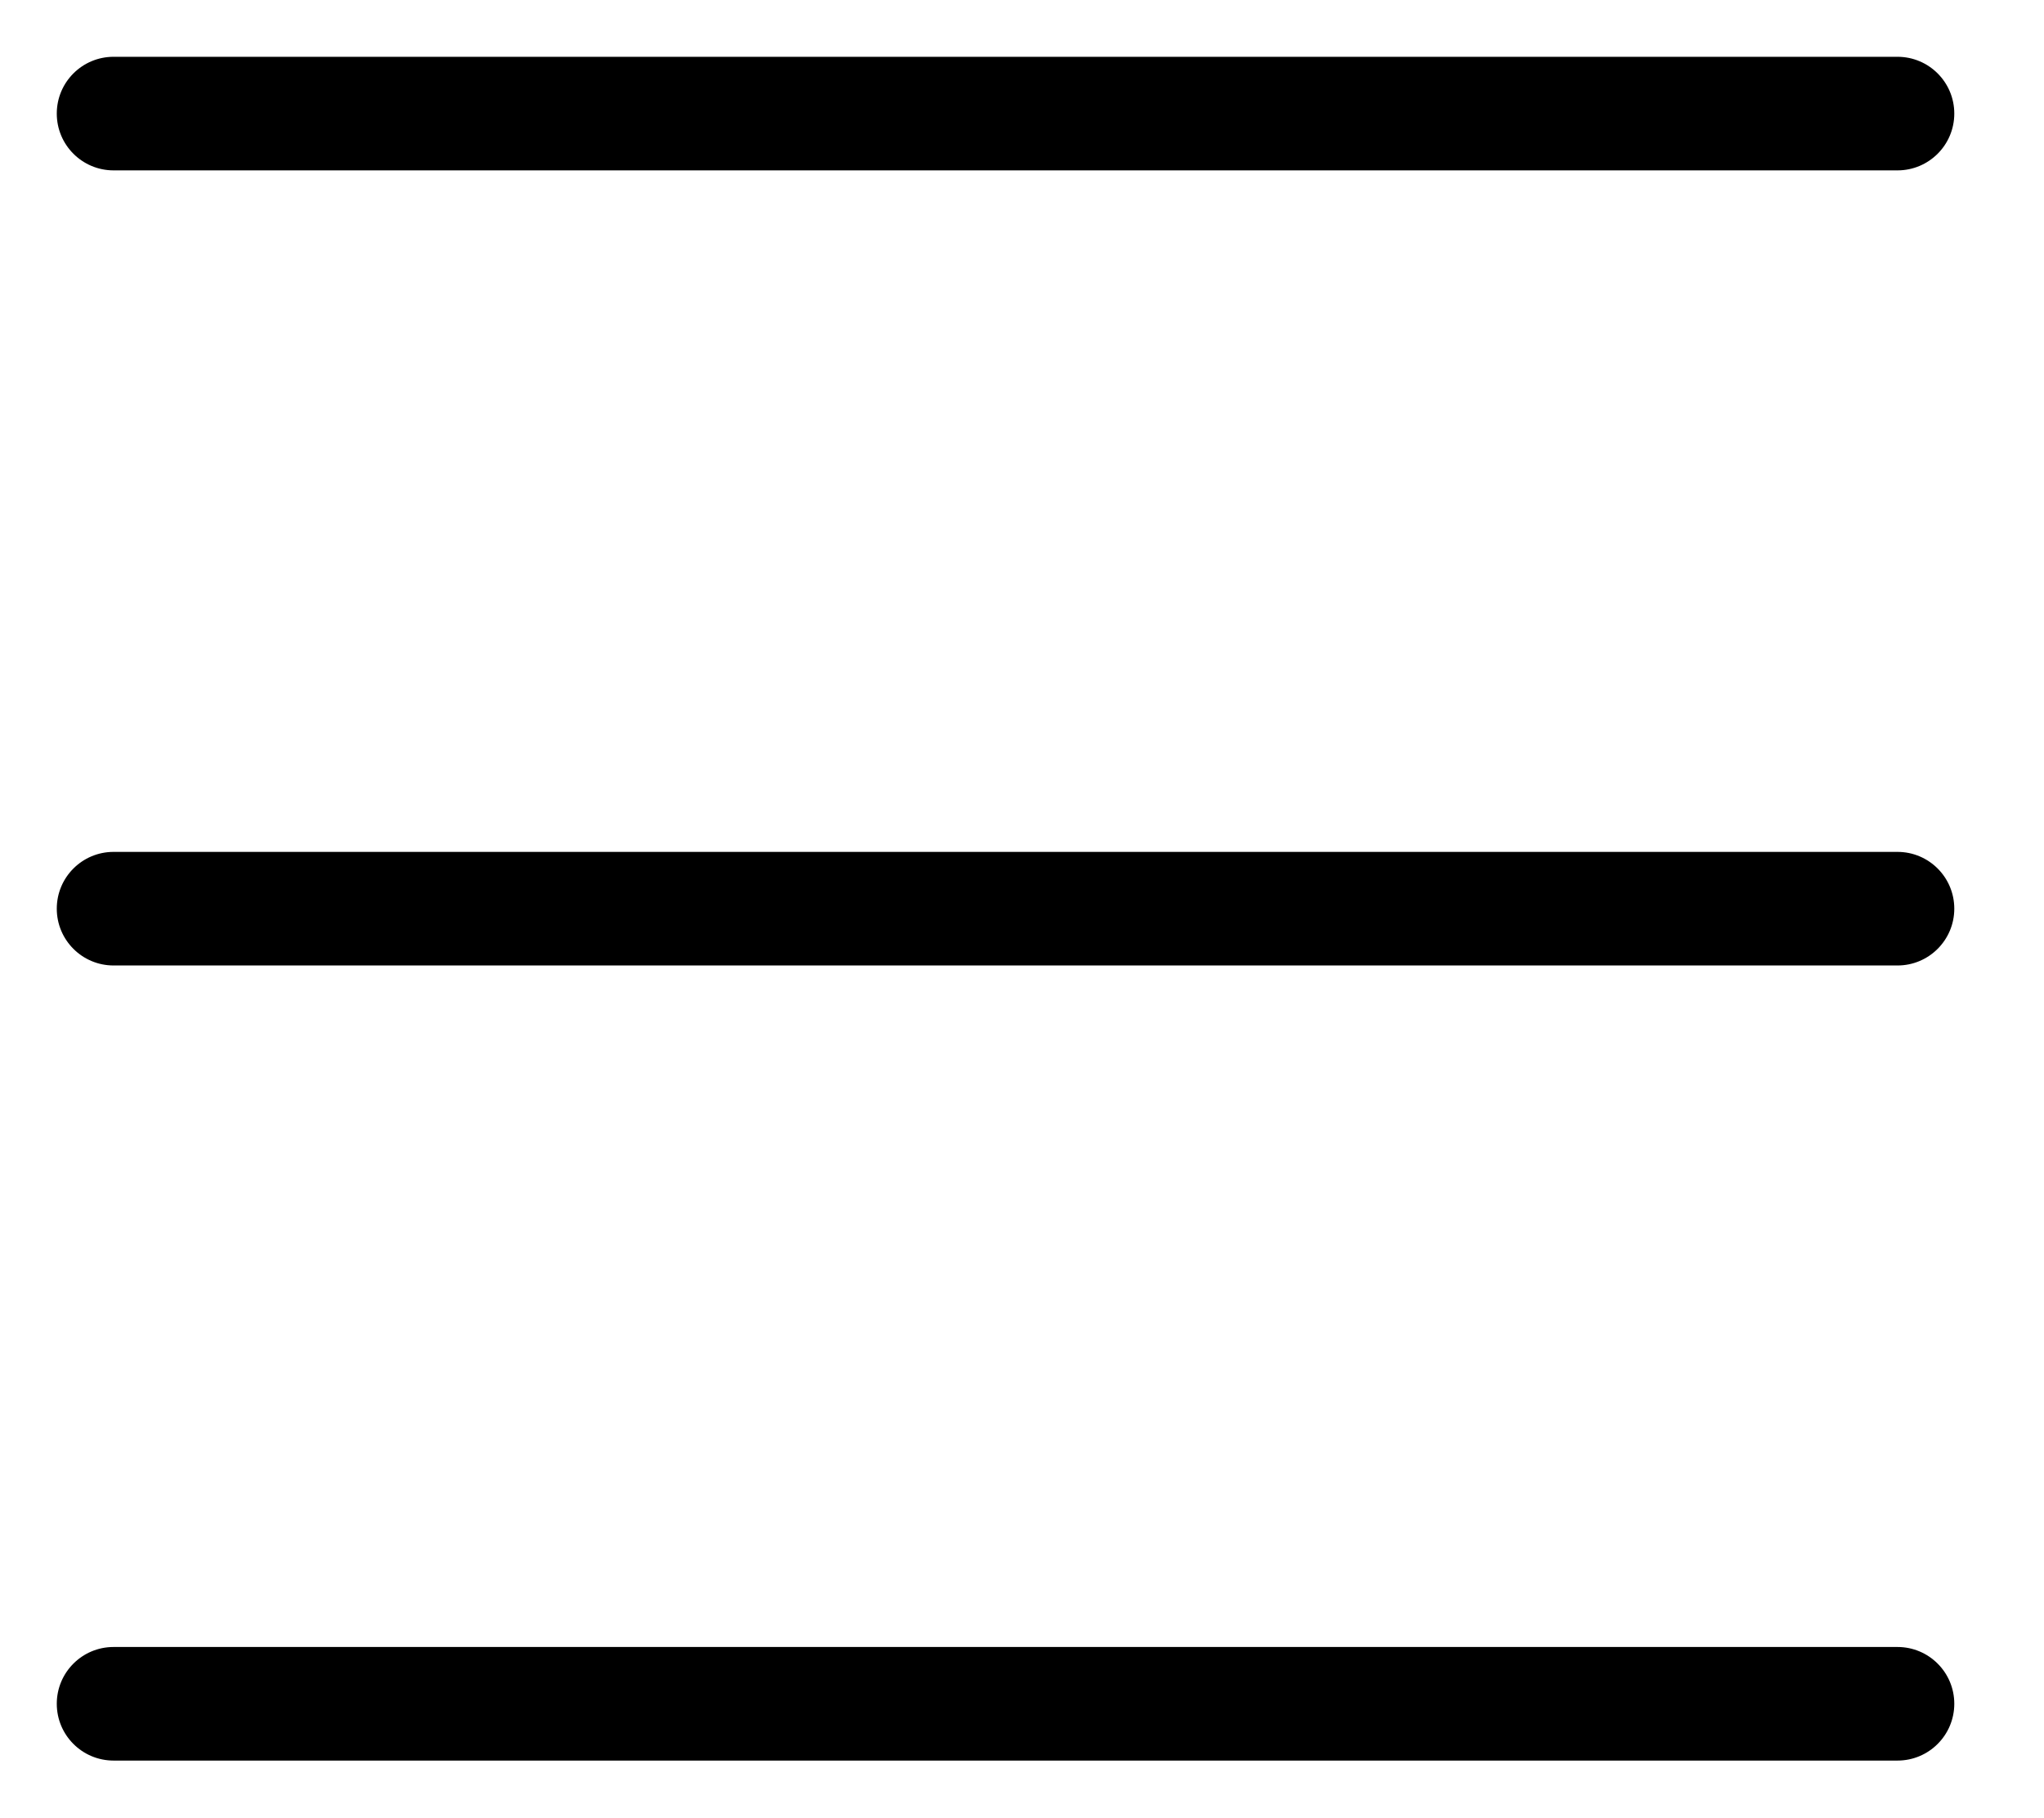
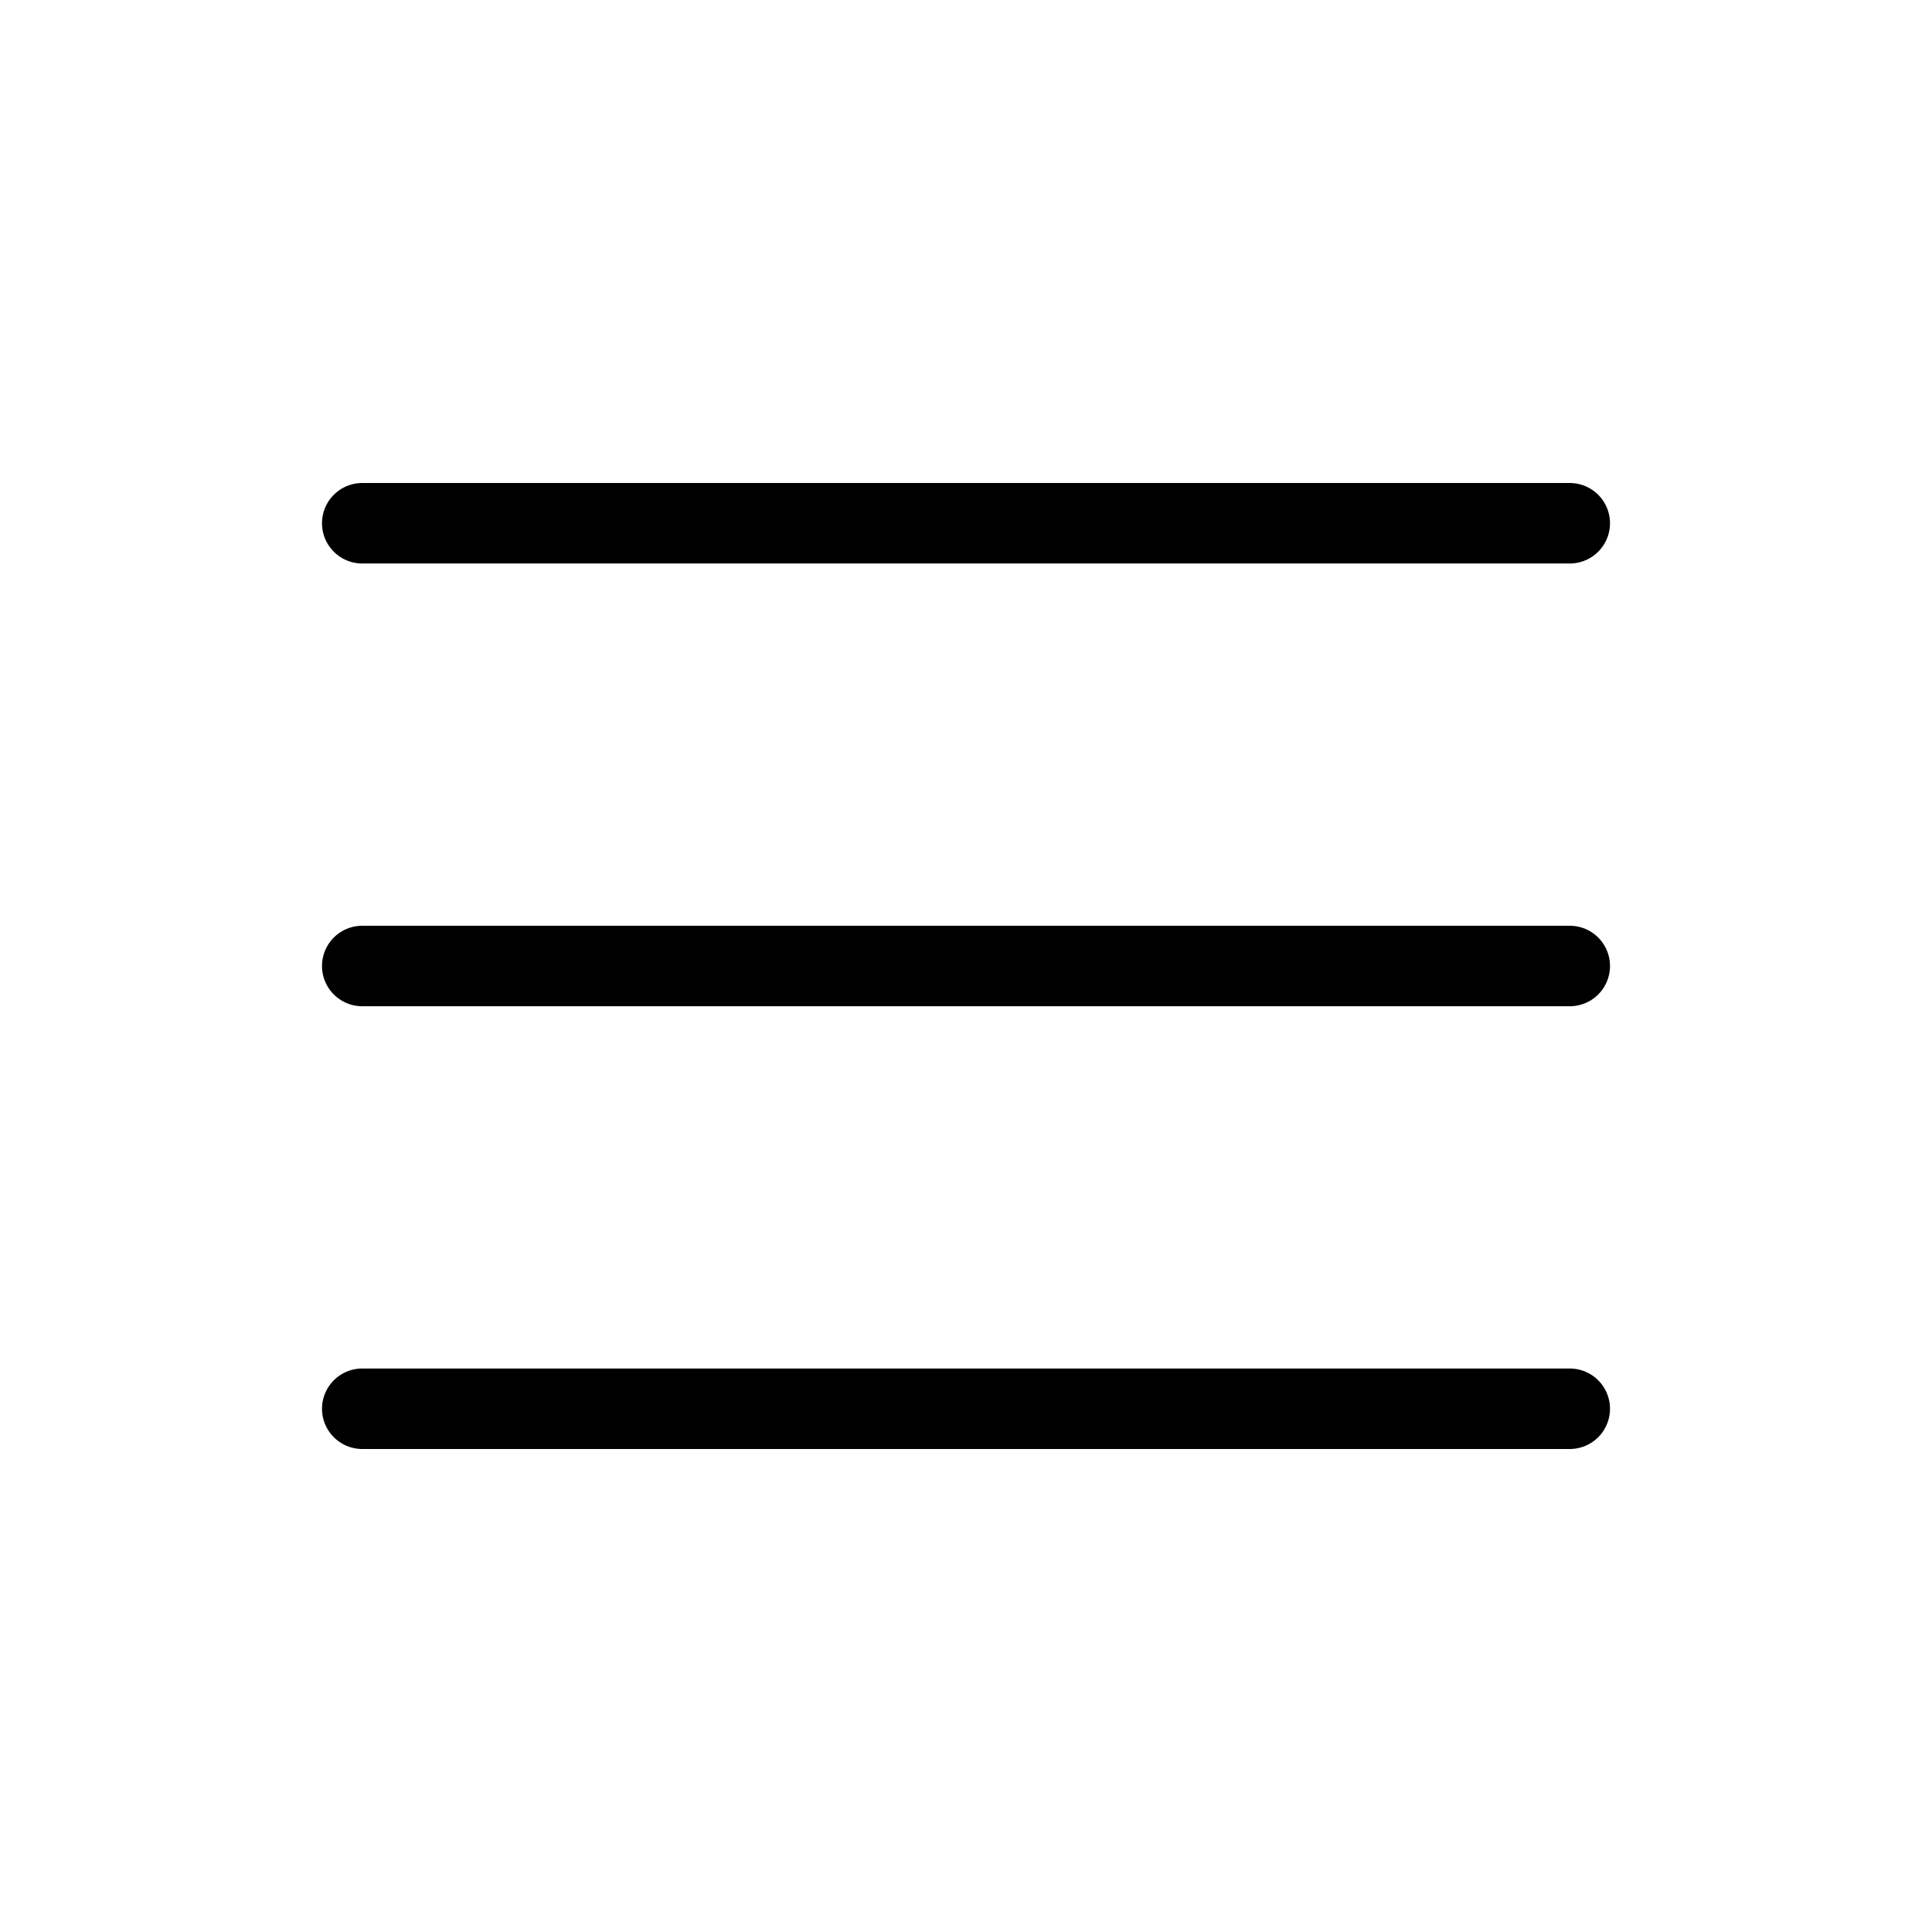
- <svg xmlns="http://www.w3.org/2000/svg" fill="none" class="icon icon-hamburger" viewBox="0 0 18 16">
-   <path fill="currentColor" d="M1 .5a.5.5 0 1 0 0 1h15.71a.5.5 0 0 0 0-1zM.5 8a.5.5 0 0 1 .5-.5h15.71a.5.5 0 0 1 0 1H1A.5.5 0 0 1 .5 8m0 7a.5.5 0 0 1 .5-.5h15.71a.5.5 0 0 1 0 1H1a.5.5 0 0 1-.5-.5" />
+ <svg xmlns="http://www.w3.org/2000/svg" viewBox="0 0 24 24" class="icon-custom icon icon-hamburger">
+   <path fill="none" stroke="currentColor" stroke-linecap="round" stroke-linejoin="round" stroke-width="1" d="M4.5 6.5h15M4.5 12h15m-15 5.5h15" />
</svg>
